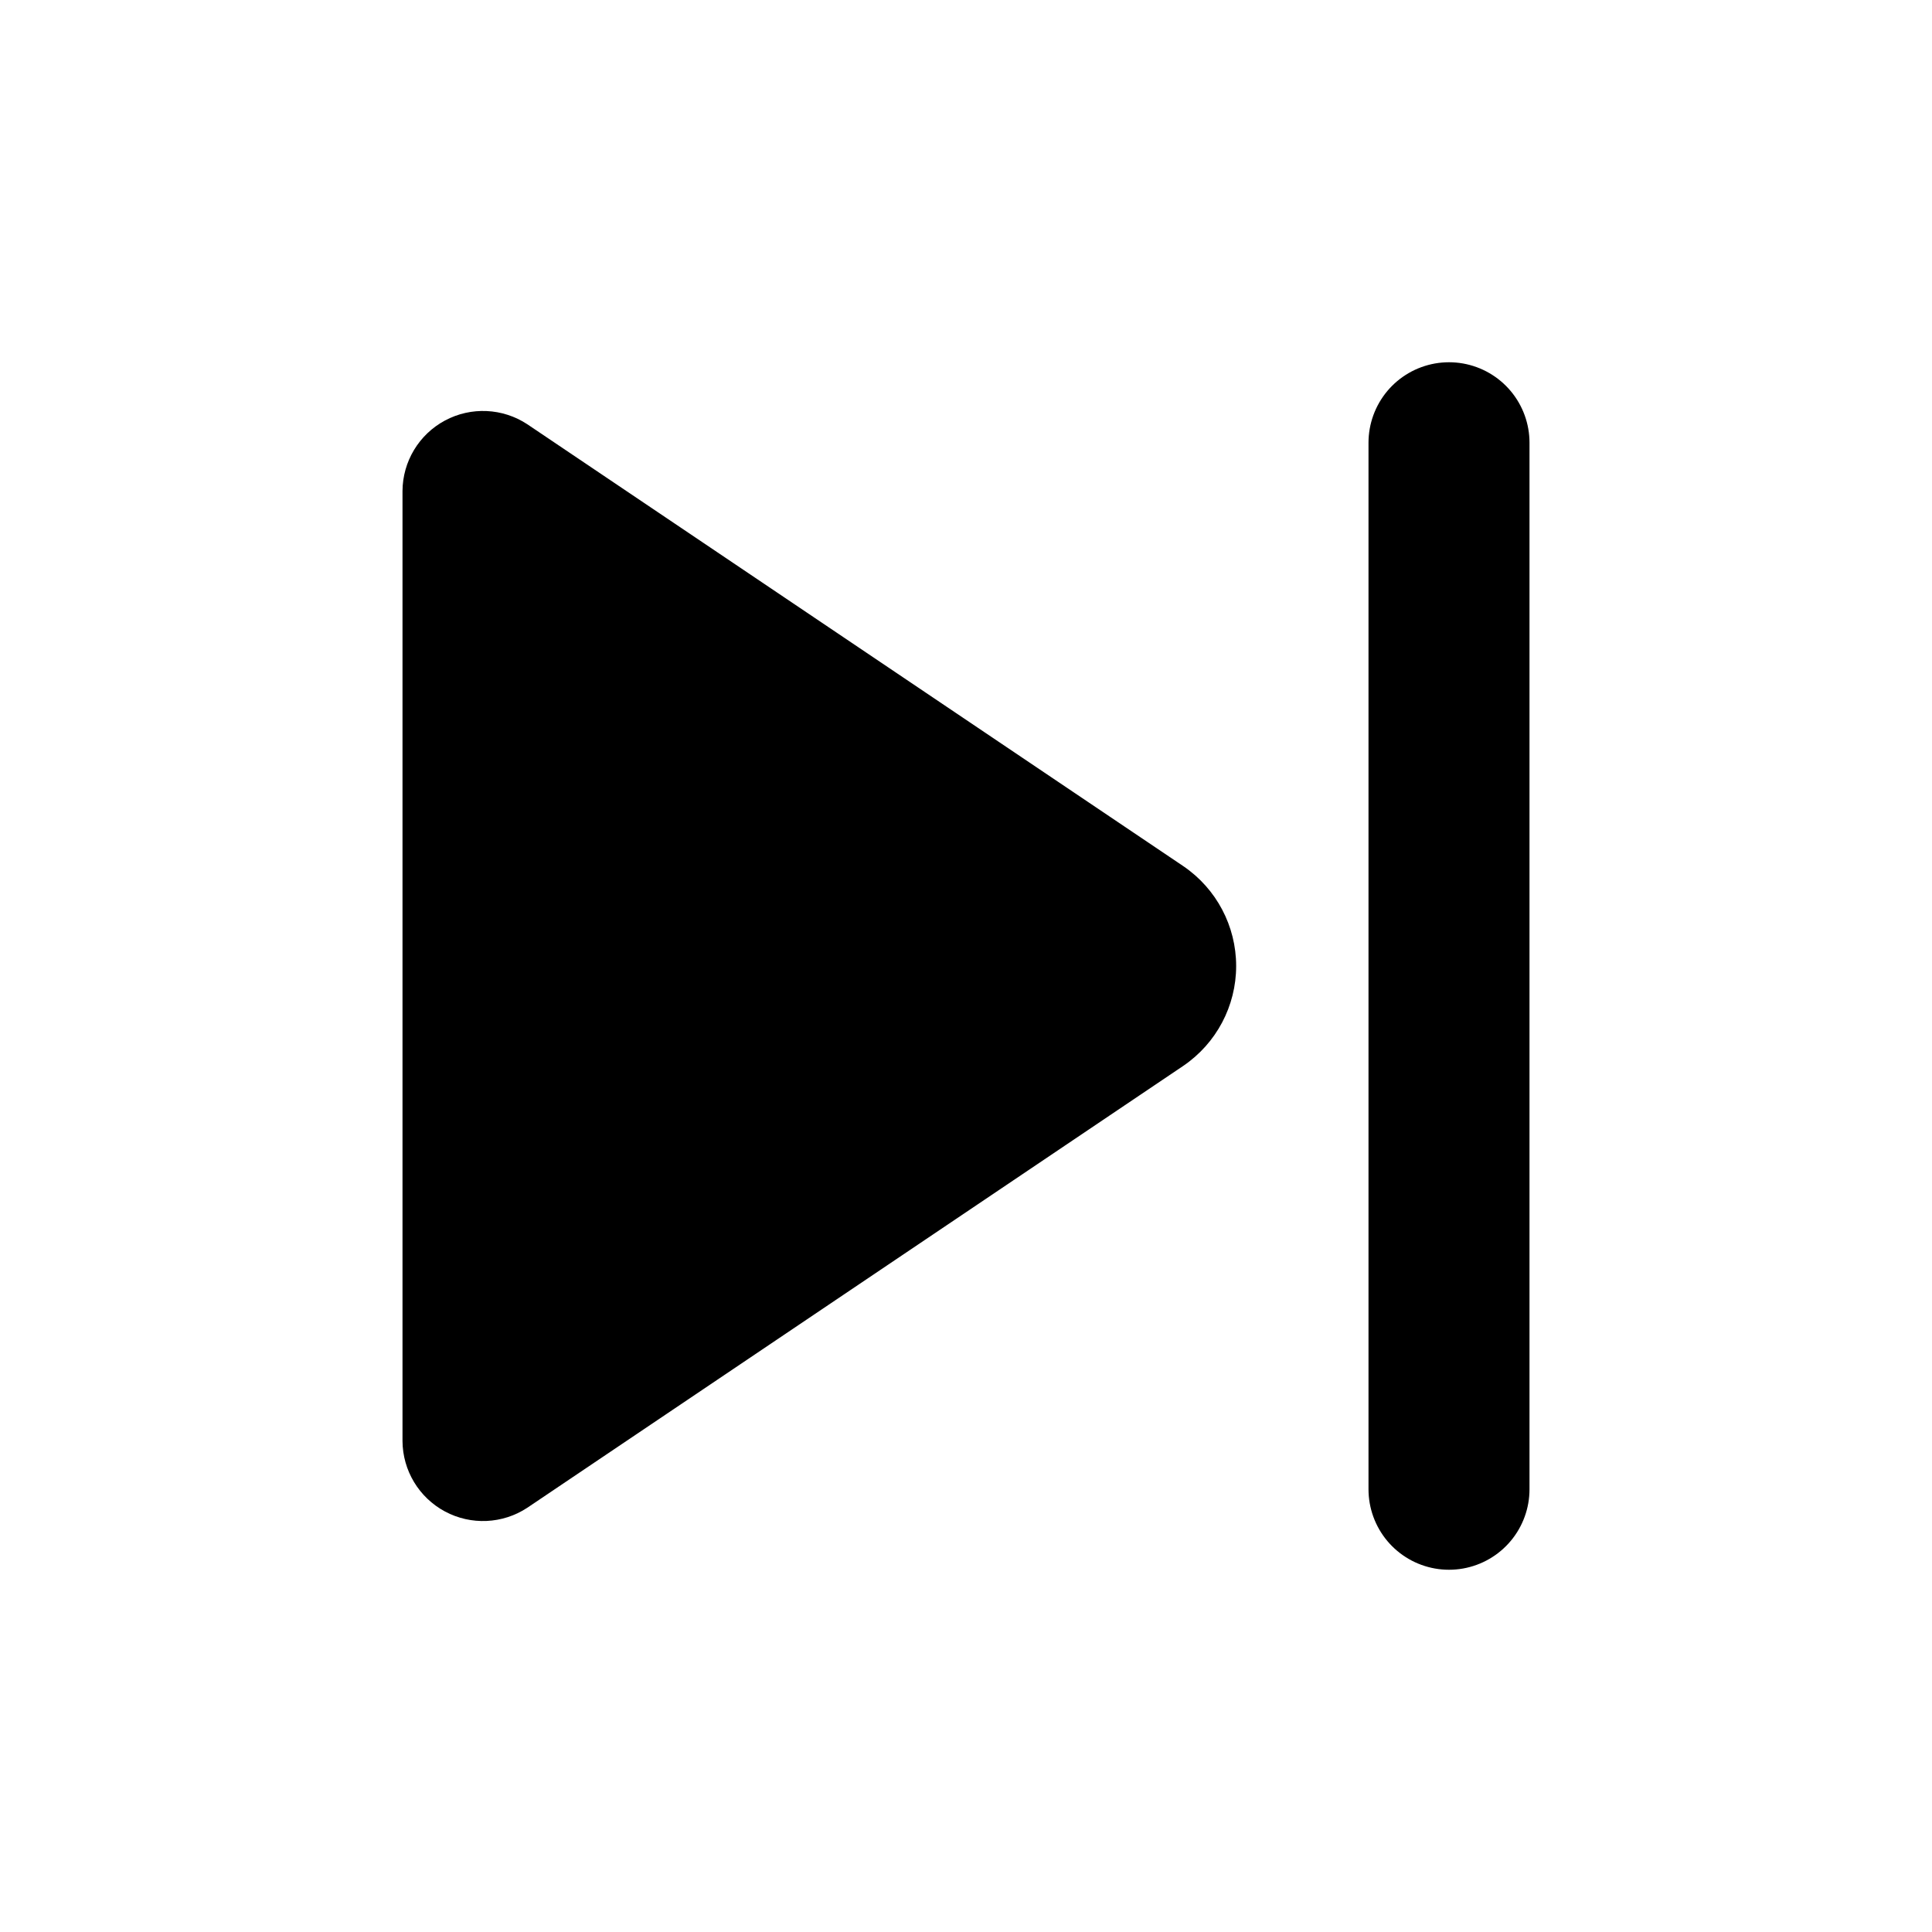
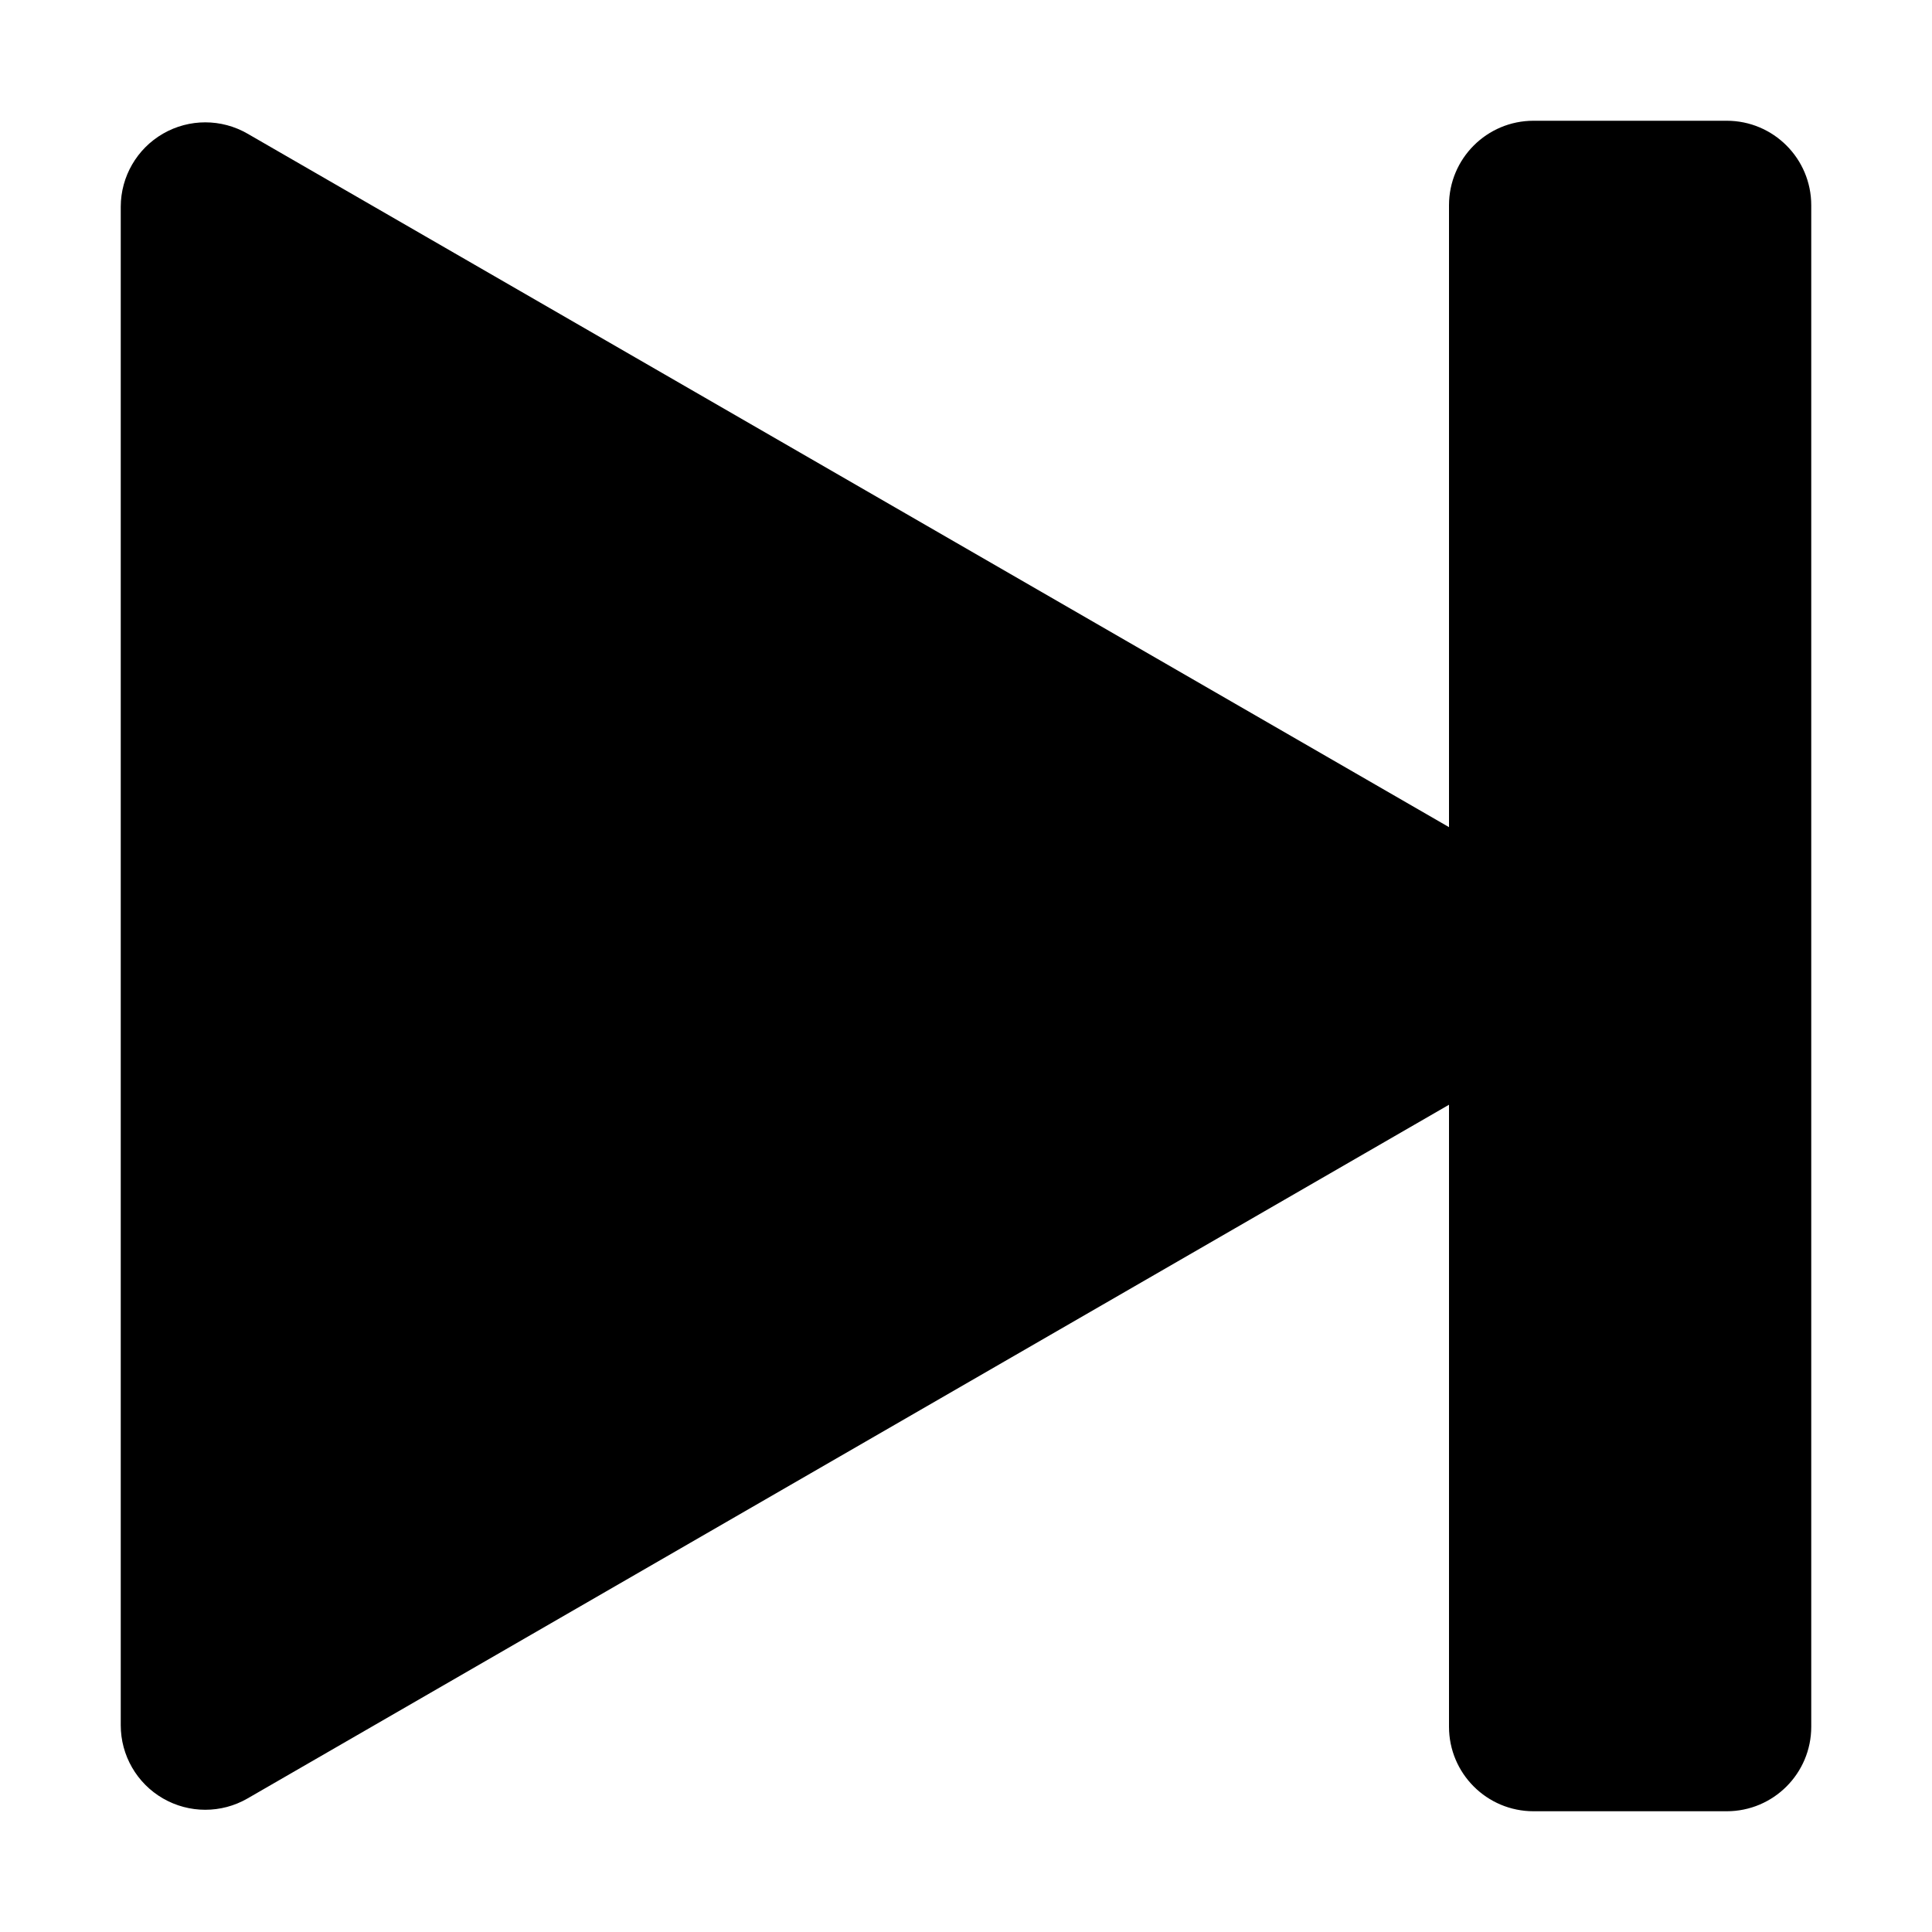
- <svg xmlns="http://www.w3.org/2000/svg" width="24" height="24" viewBox="0 0 24 24" fill="none" stroke="currentColor" stroke-width="2" stroke-linecap="round" stroke-linejoin="round">
-   <path d="M5 6.1v11.8a1 1 0 0 0 1.55.83l8.15-5.49a1.5 1.5 0 0 0 0-2.48L6.55 5.27A1 1 0 0 0 5 6.1z" fill="currentColor" stroke="none" />
-   <path d="M18 5.5v13" />
+ <svg xmlns="http://www.w3.org/2000/svg" width="16" height="16" viewBox="0 0 16 16" fill="currentColor">
+   <path d="M12.7 1a.7.7 0 0 0-.7.7v5.15L2.05 1.107A.7.7 0 0 0 1 1.712v12.575a.7.7 0 0 0 1.05.607L12 9.149V14.3a.7.7 0 0 0 .7.7h1.6a.7.7 0 0 0 .7-.7V1.7a.7.7 0 0 0-.7-.7z" />
</svg>
